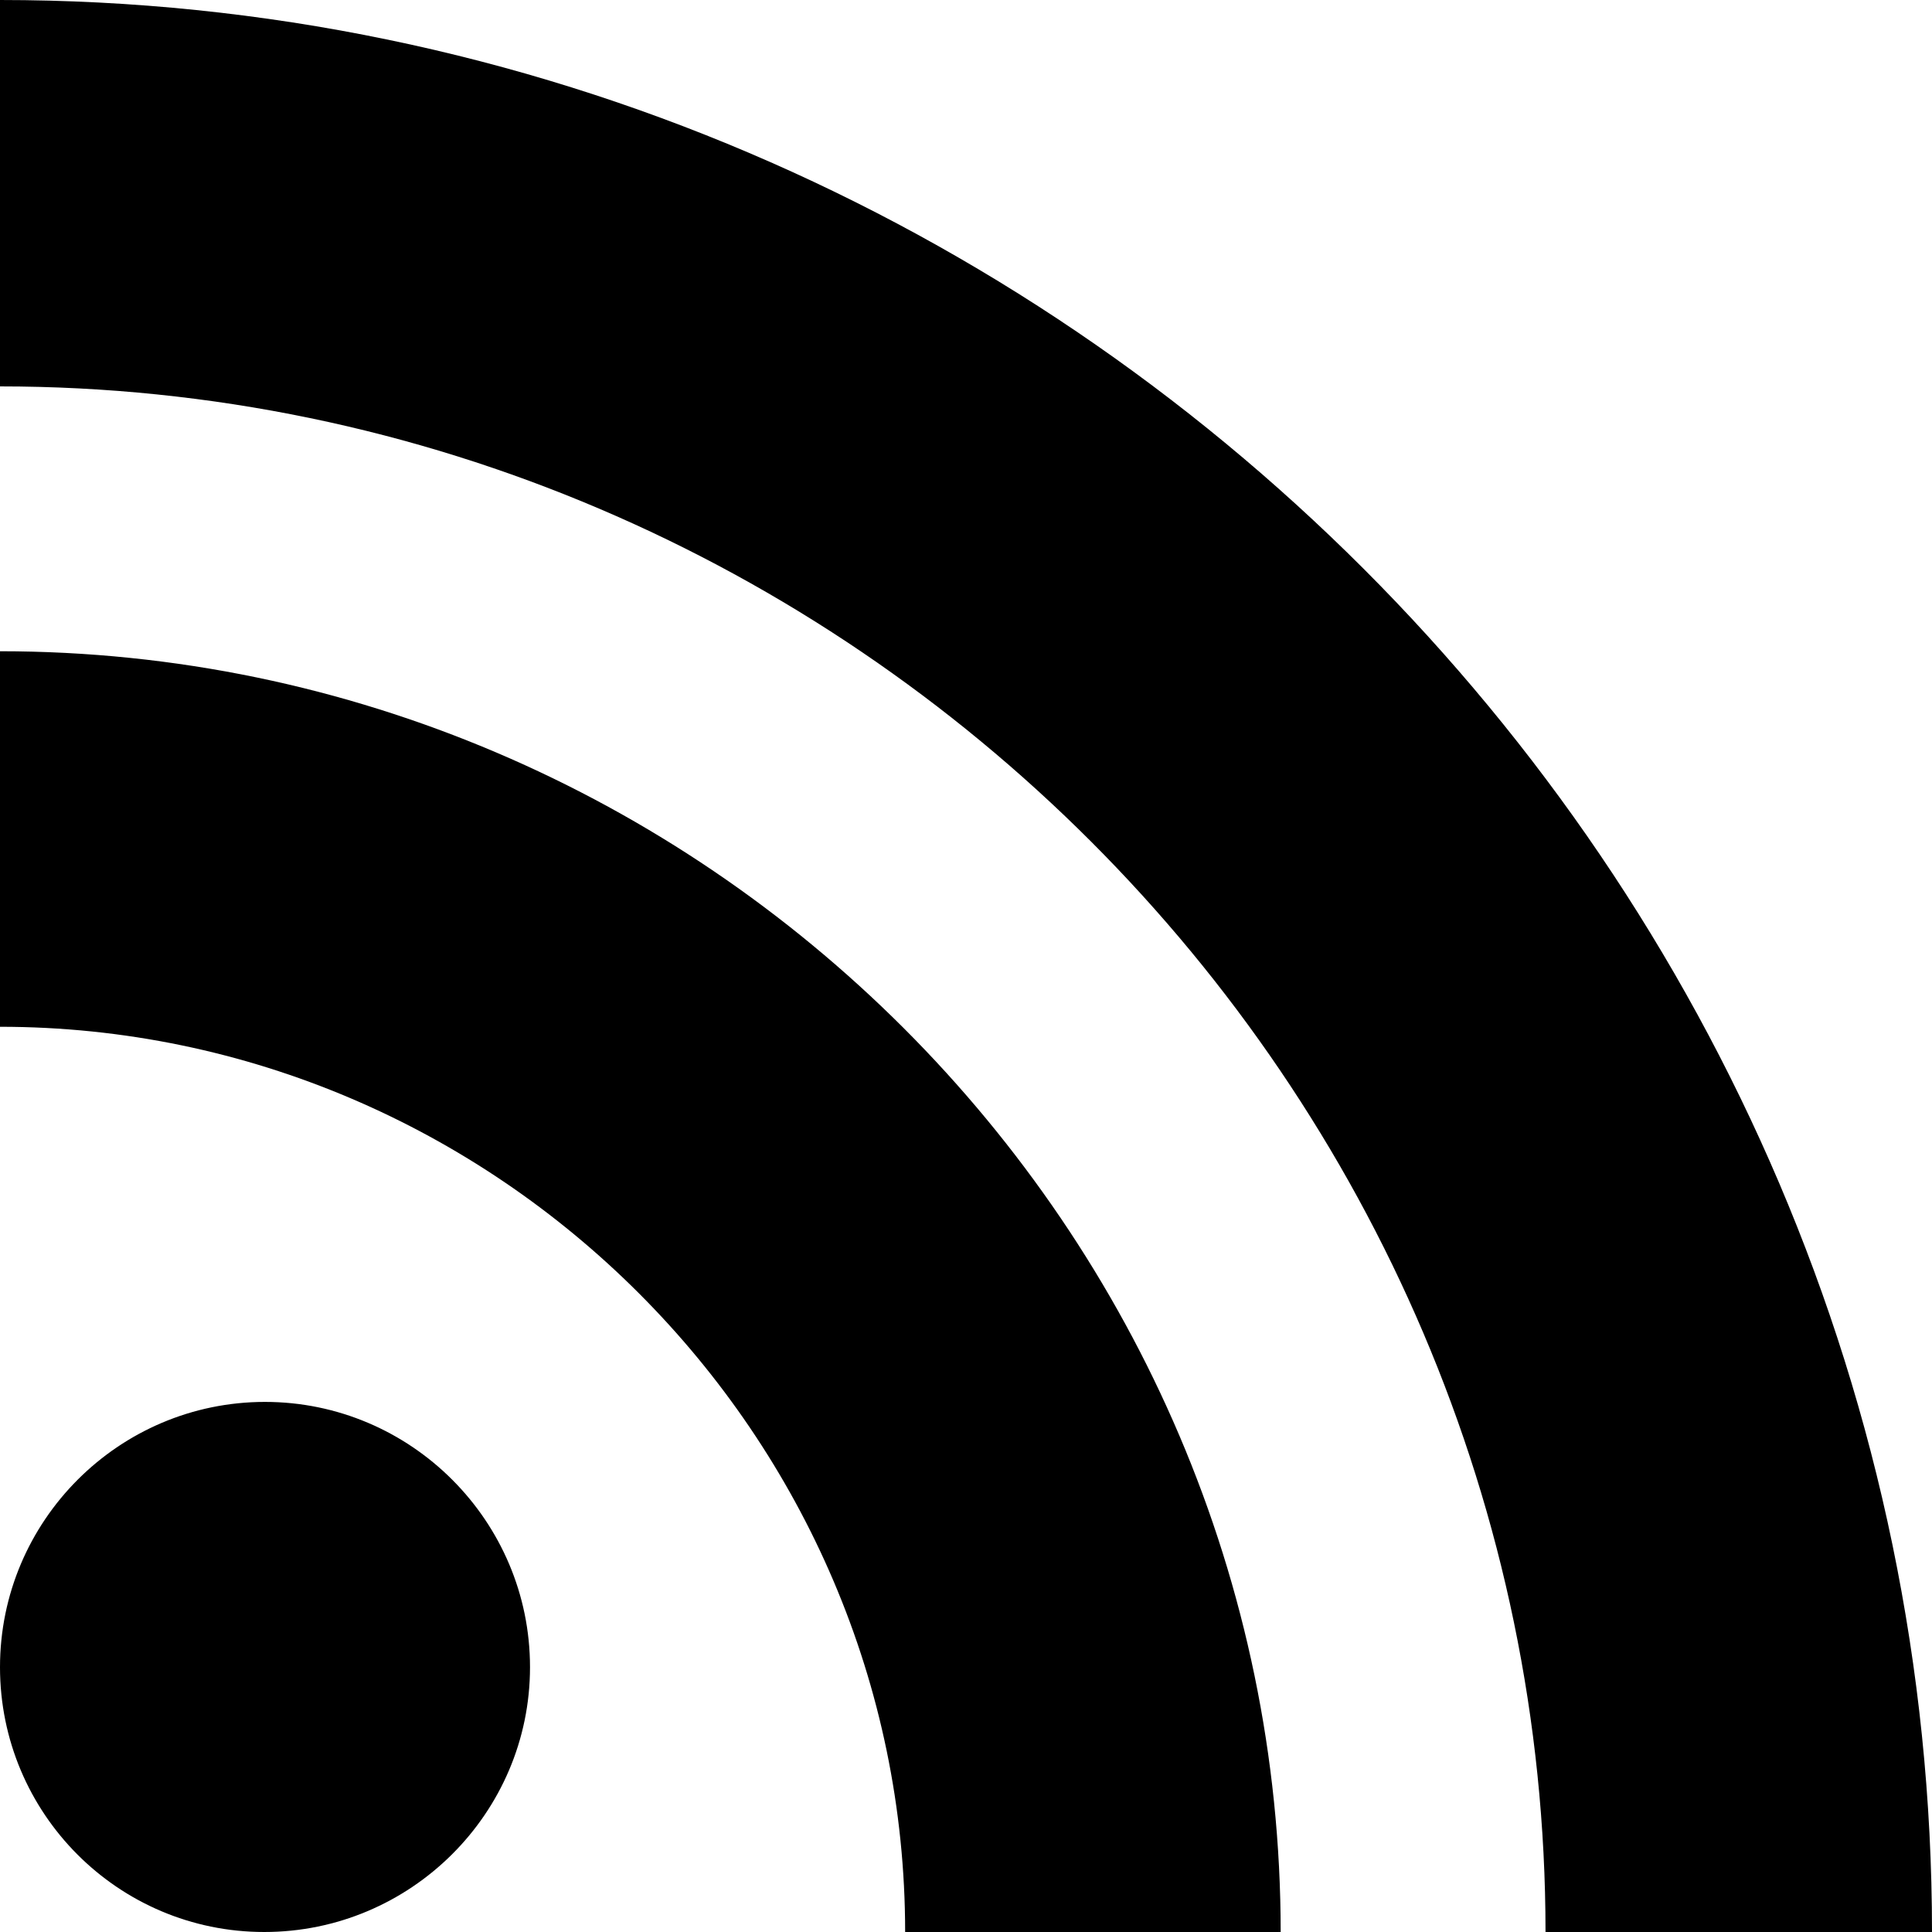
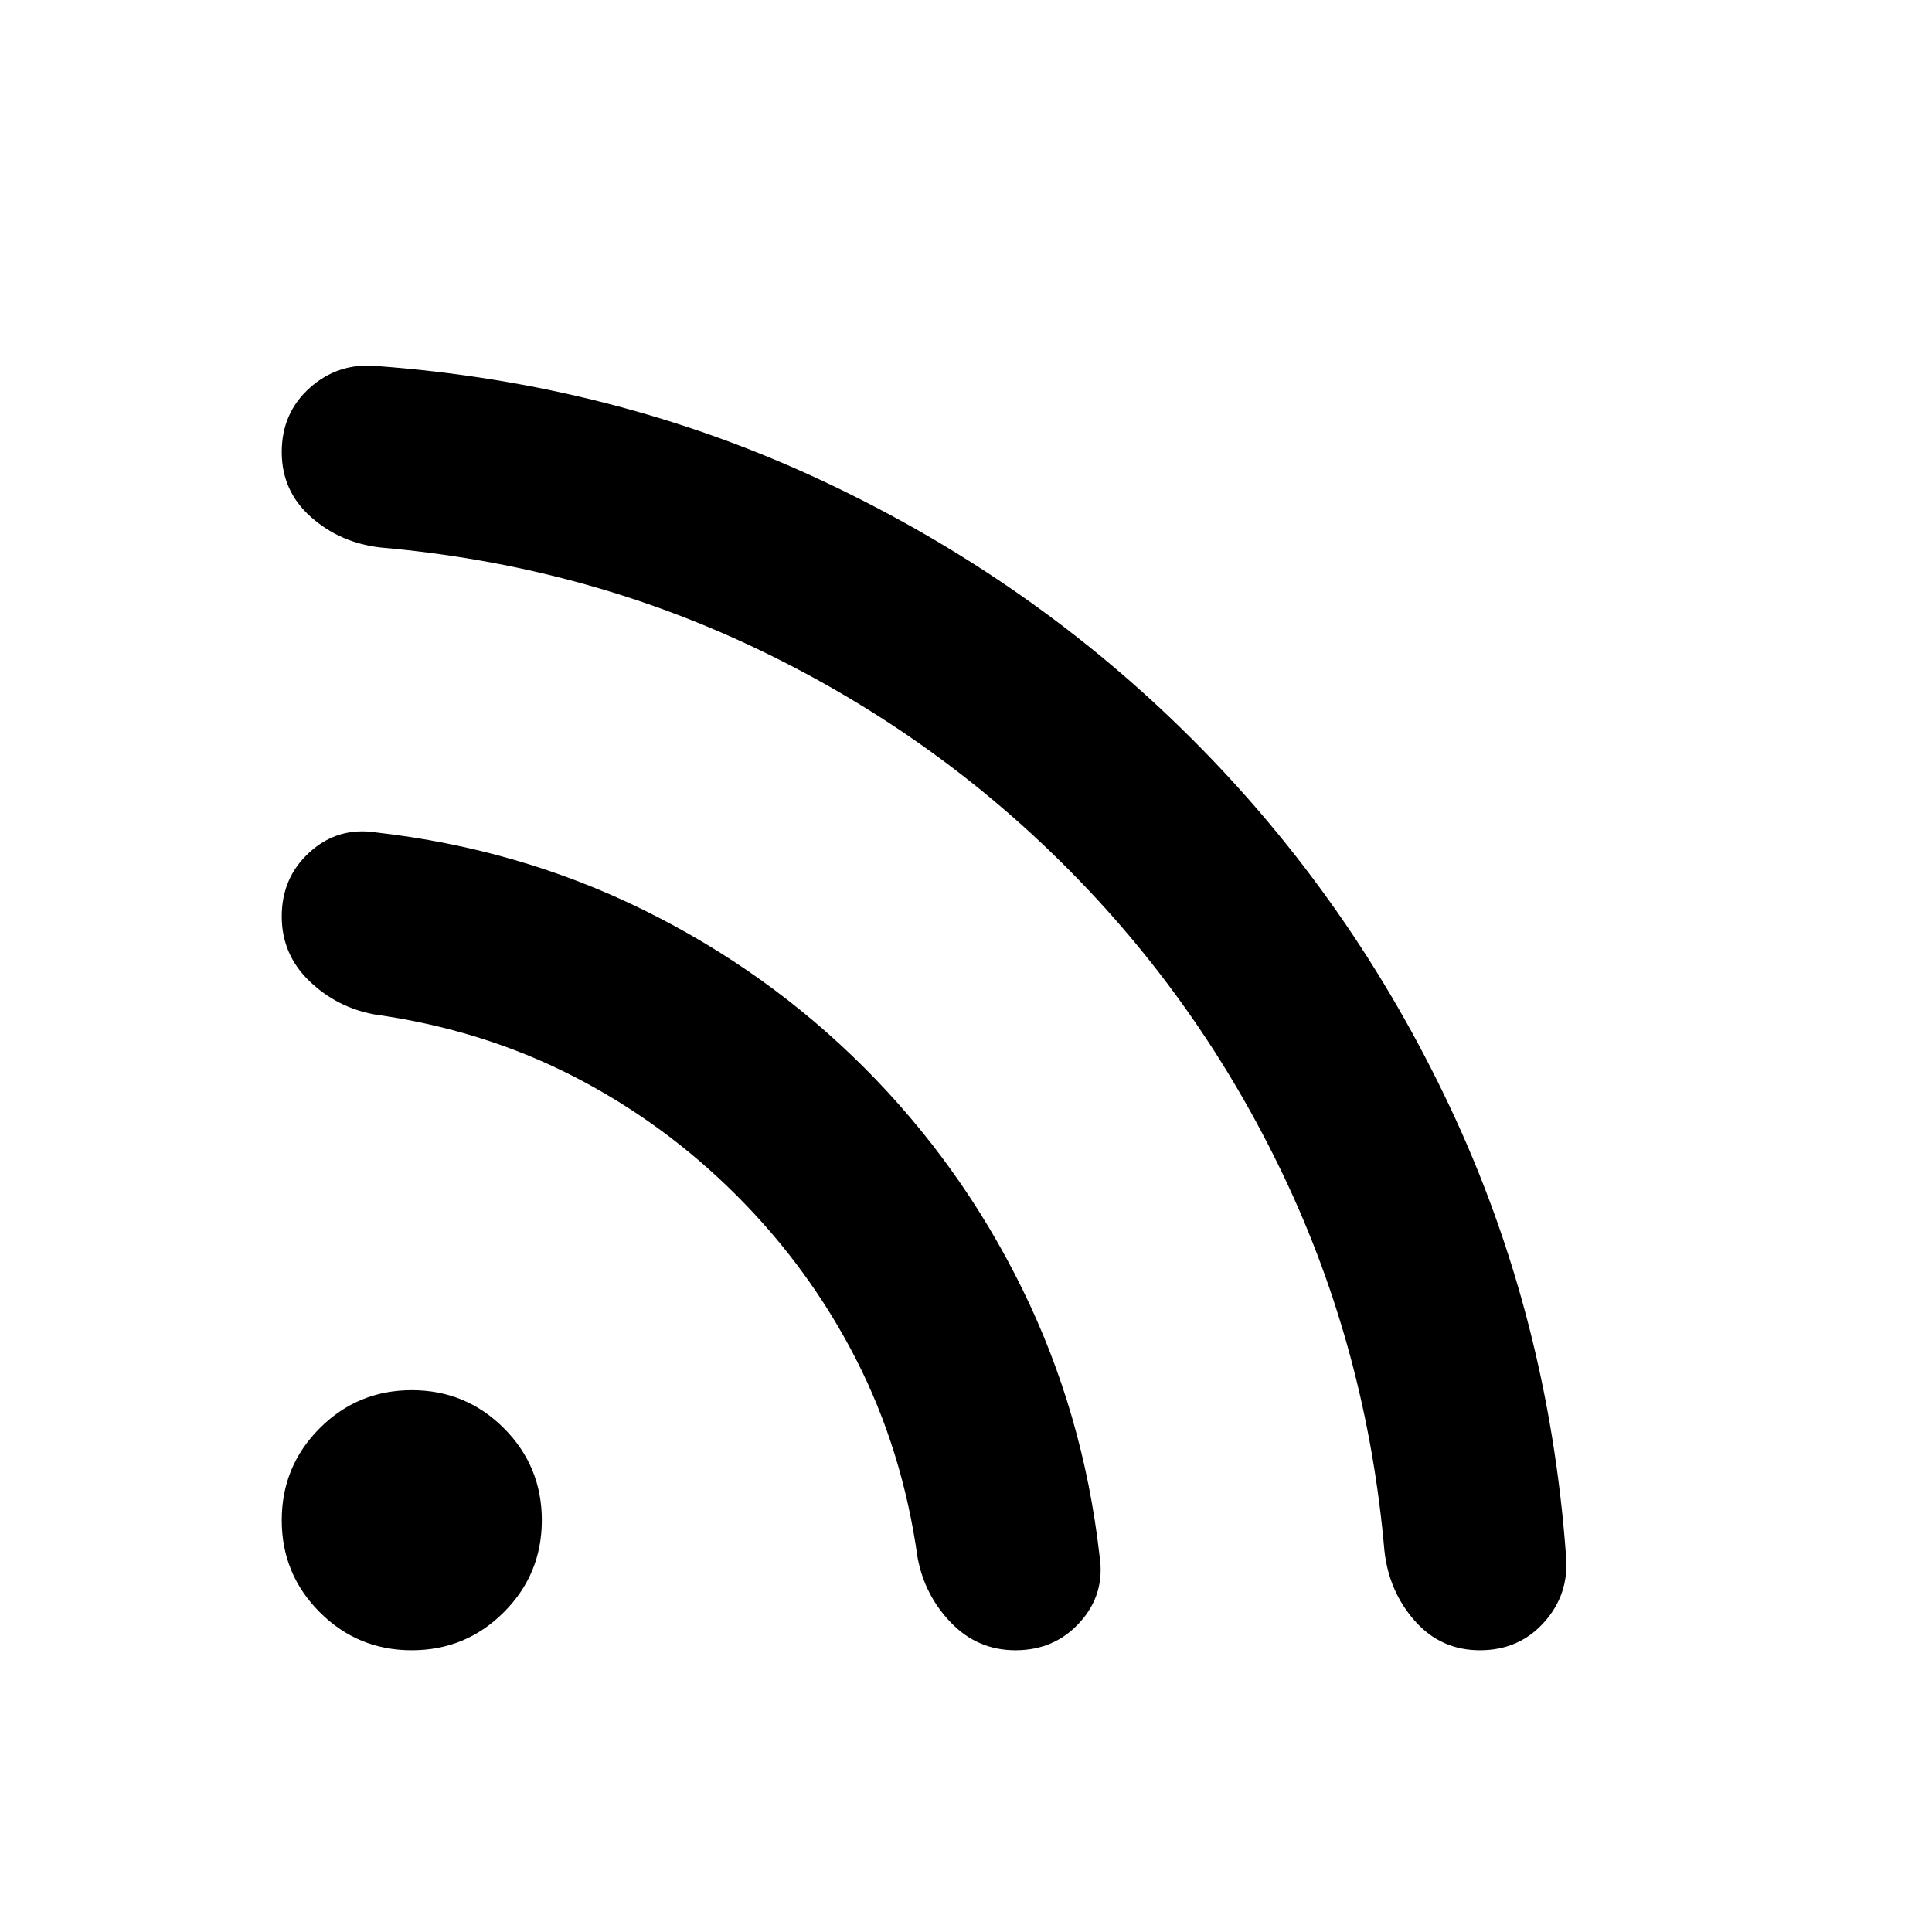
- <svg xmlns="http://www.w3.org/2000/svg" width="24" height="24" viewBox="0 0 24 24" fill="currentColor">
-   <path d="M19.199,24C19.199,13.467,10.533,4.8,0,4.8V0c13.165,0,24,10.835,24,24h-4.801ZM3.291,17.415c1.814,0,3.293,1.479,3.293,3.295s-1.485,3.29-3.301,3.29-3.283-1.474-3.283-3.29,1.475-3.294,3.291-3.295ZM15.909,24h-4.665c0-6.169-5.075-11.245-11.244-11.245v-4.665c8.727,0,15.909,7.184,15.909,15.91Z" />
+ <svg xmlns="http://www.w3.org/2000/svg" height="24px" viewBox="0 -960 960 960" width="24px" fill="currentColor">
+   <path d="M158.89-158.89Q140-177.77 140-204.62q0-26.84 18.89-45.73 18.88-18.88 45.73-18.88 26.84 0 45.73 18.88 18.88 18.89 18.88 45.73 0 26.85-18.88 45.73Q231.46-140 204.62-140q-26.85 0-45.73-18.89ZM735.38-140q-19.46 0-32.34-14.58-12.89-14.57-15.12-34.81-8.69-99.3-50-186.11-41.3-86.81-108.46-153.96-67.15-67.16-153.96-108.46-86.81-41.31-186.11-50-20.24-2.23-34.81-15.12Q140-715.92 140-735.38q0-19.47 13.96-31.93t32.81-10.84q119.15 8.69 222.81 57.5 103.65 48.8 182.96 128.11 79.31 79.31 128.11 182.96 48.81 103.66 57.5 222.81 1.62 18.85-10.84 32.81T735.38-140Zm-230.76 0q-18.85 0-32.04-13.66-13.19-13.65-16.66-32.49-7.46-53.24-30.53-98.39Q402.31-329.69 366-366q-36.31-36.31-81.46-59.39-45.15-23.07-98.39-30.53-18.84-3.47-32.49-16.66Q140-485.77 140-504.62q0-19.46 13.96-32.03 13.96-12.58 32.81-9.73 71.08 8.07 132.85 38.46 61.76 30.38 109.84 78.46 48.08 48.08 78.46 109.84 30.39 61.77 38.46 132.85 2.85 18.85-9.73 32.81Q524.08-140 504.62-140Z" />
</svg>
